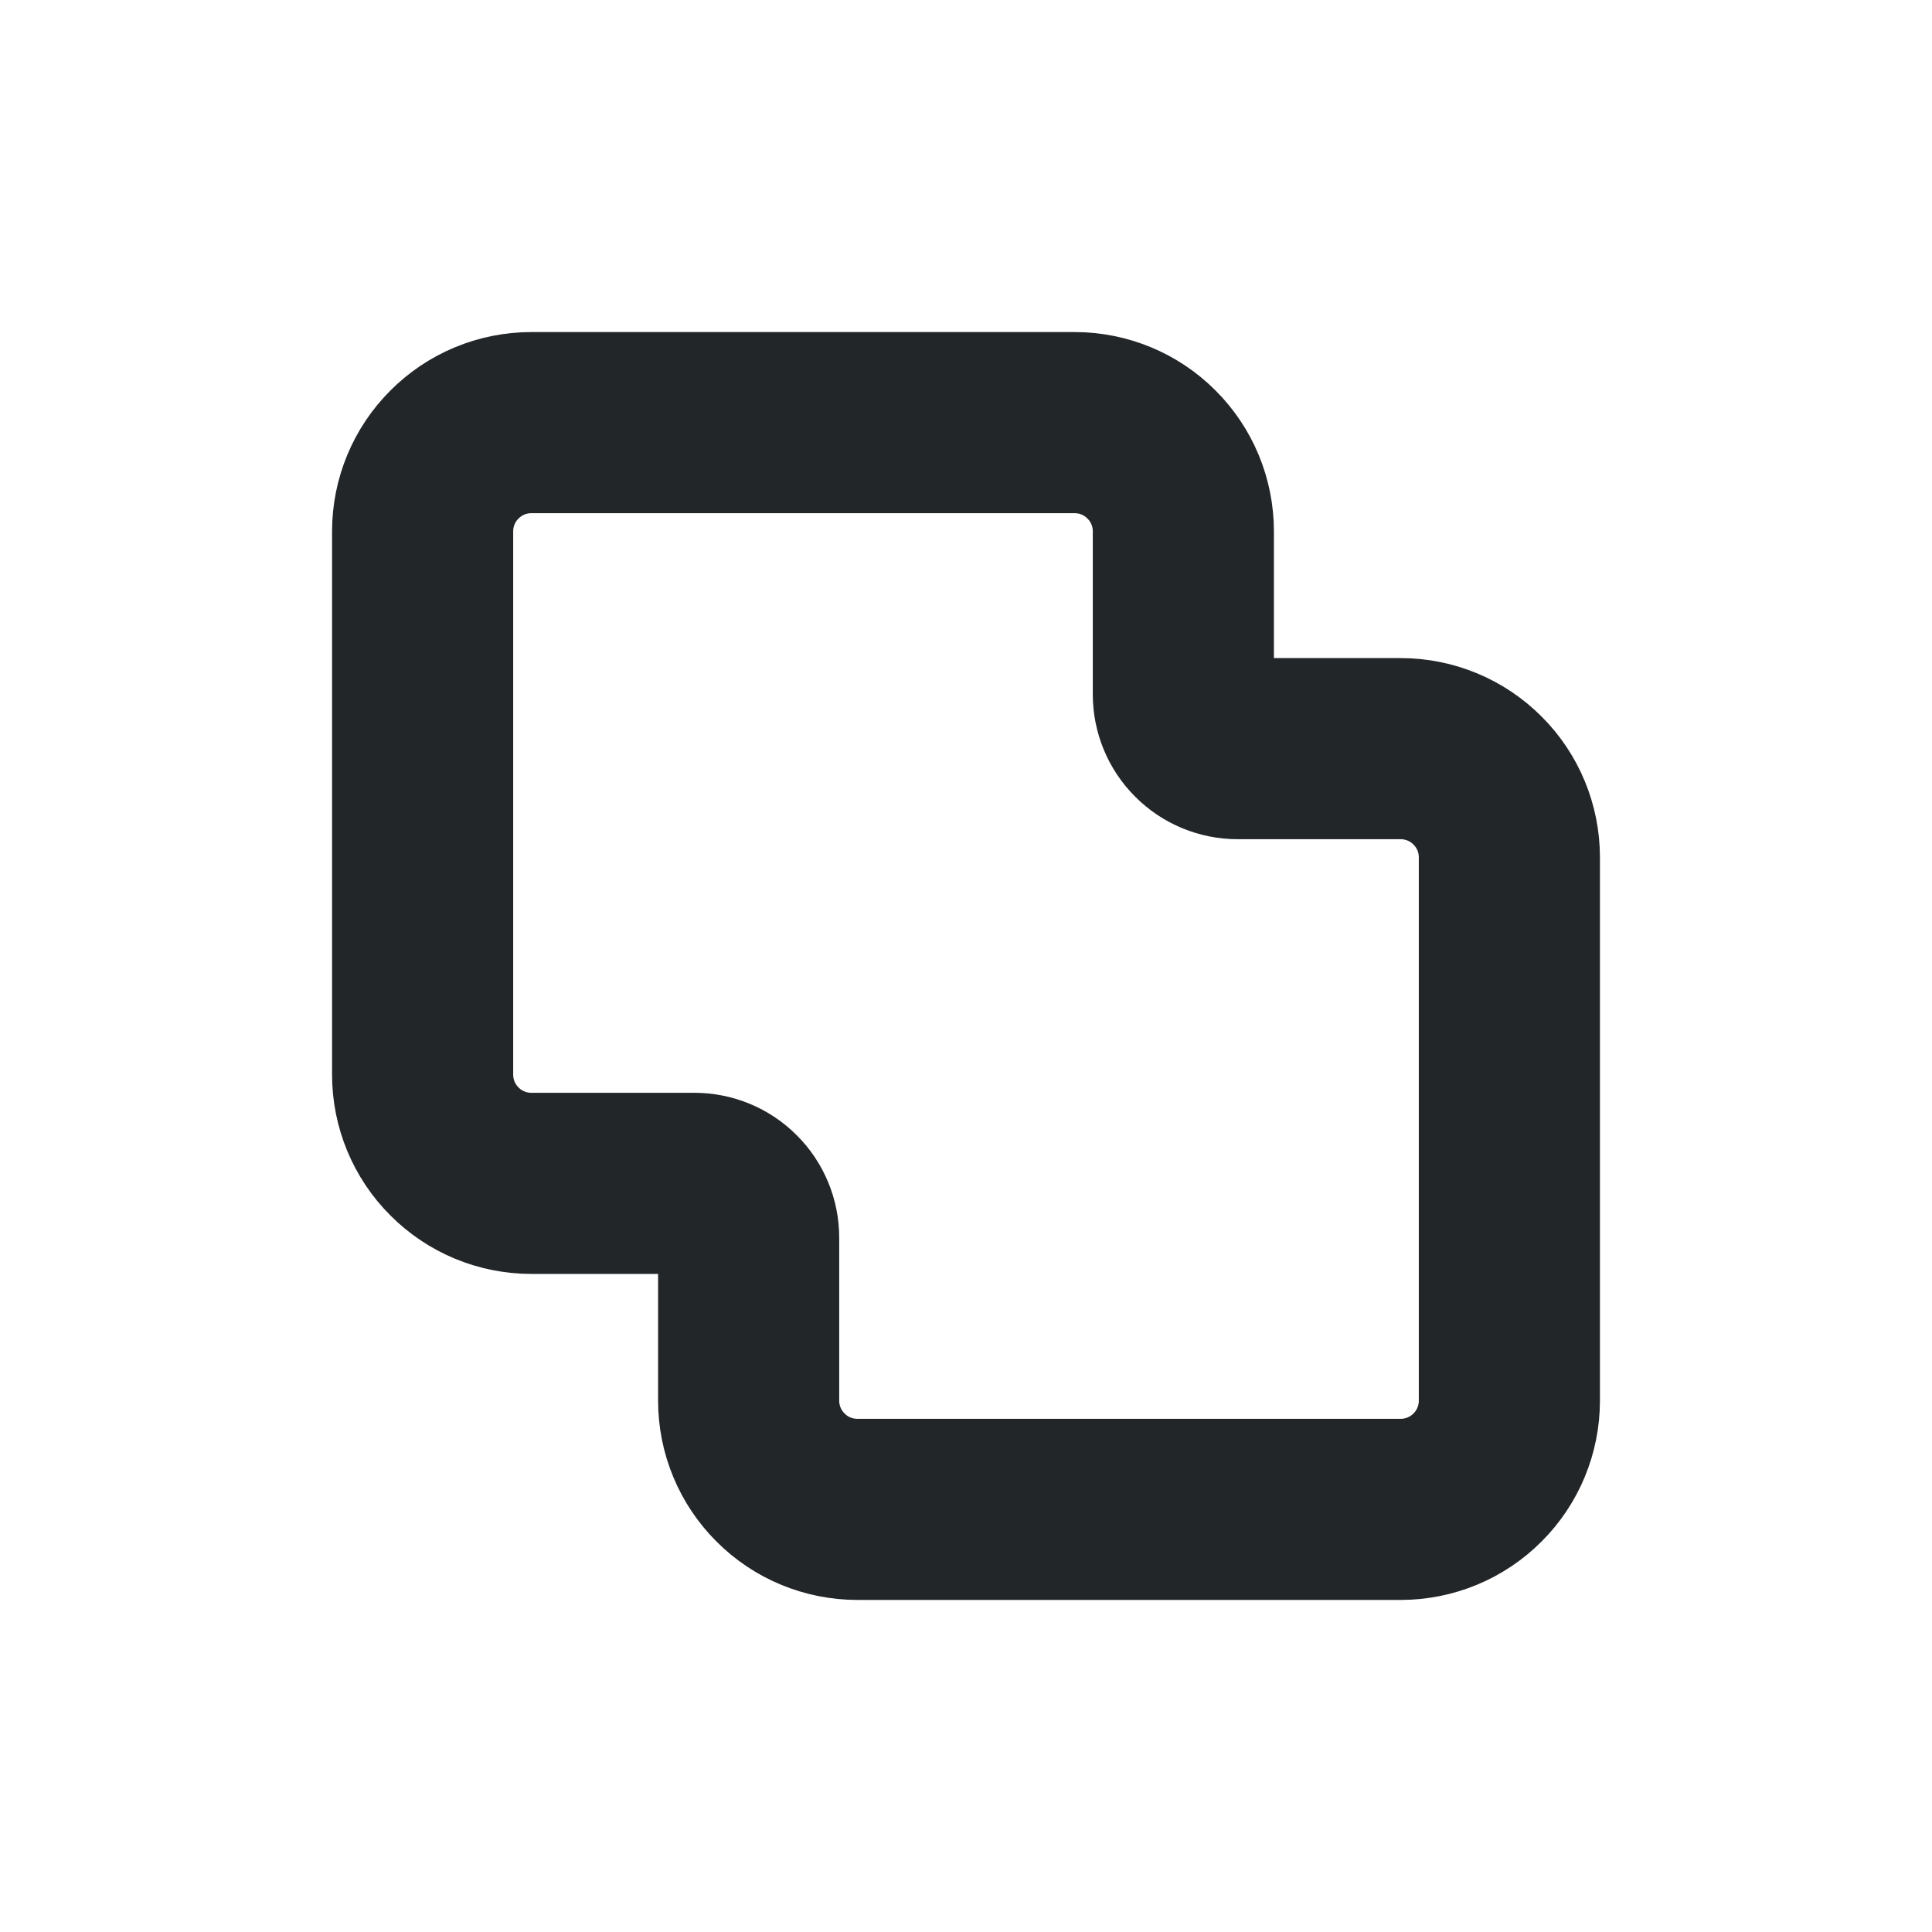
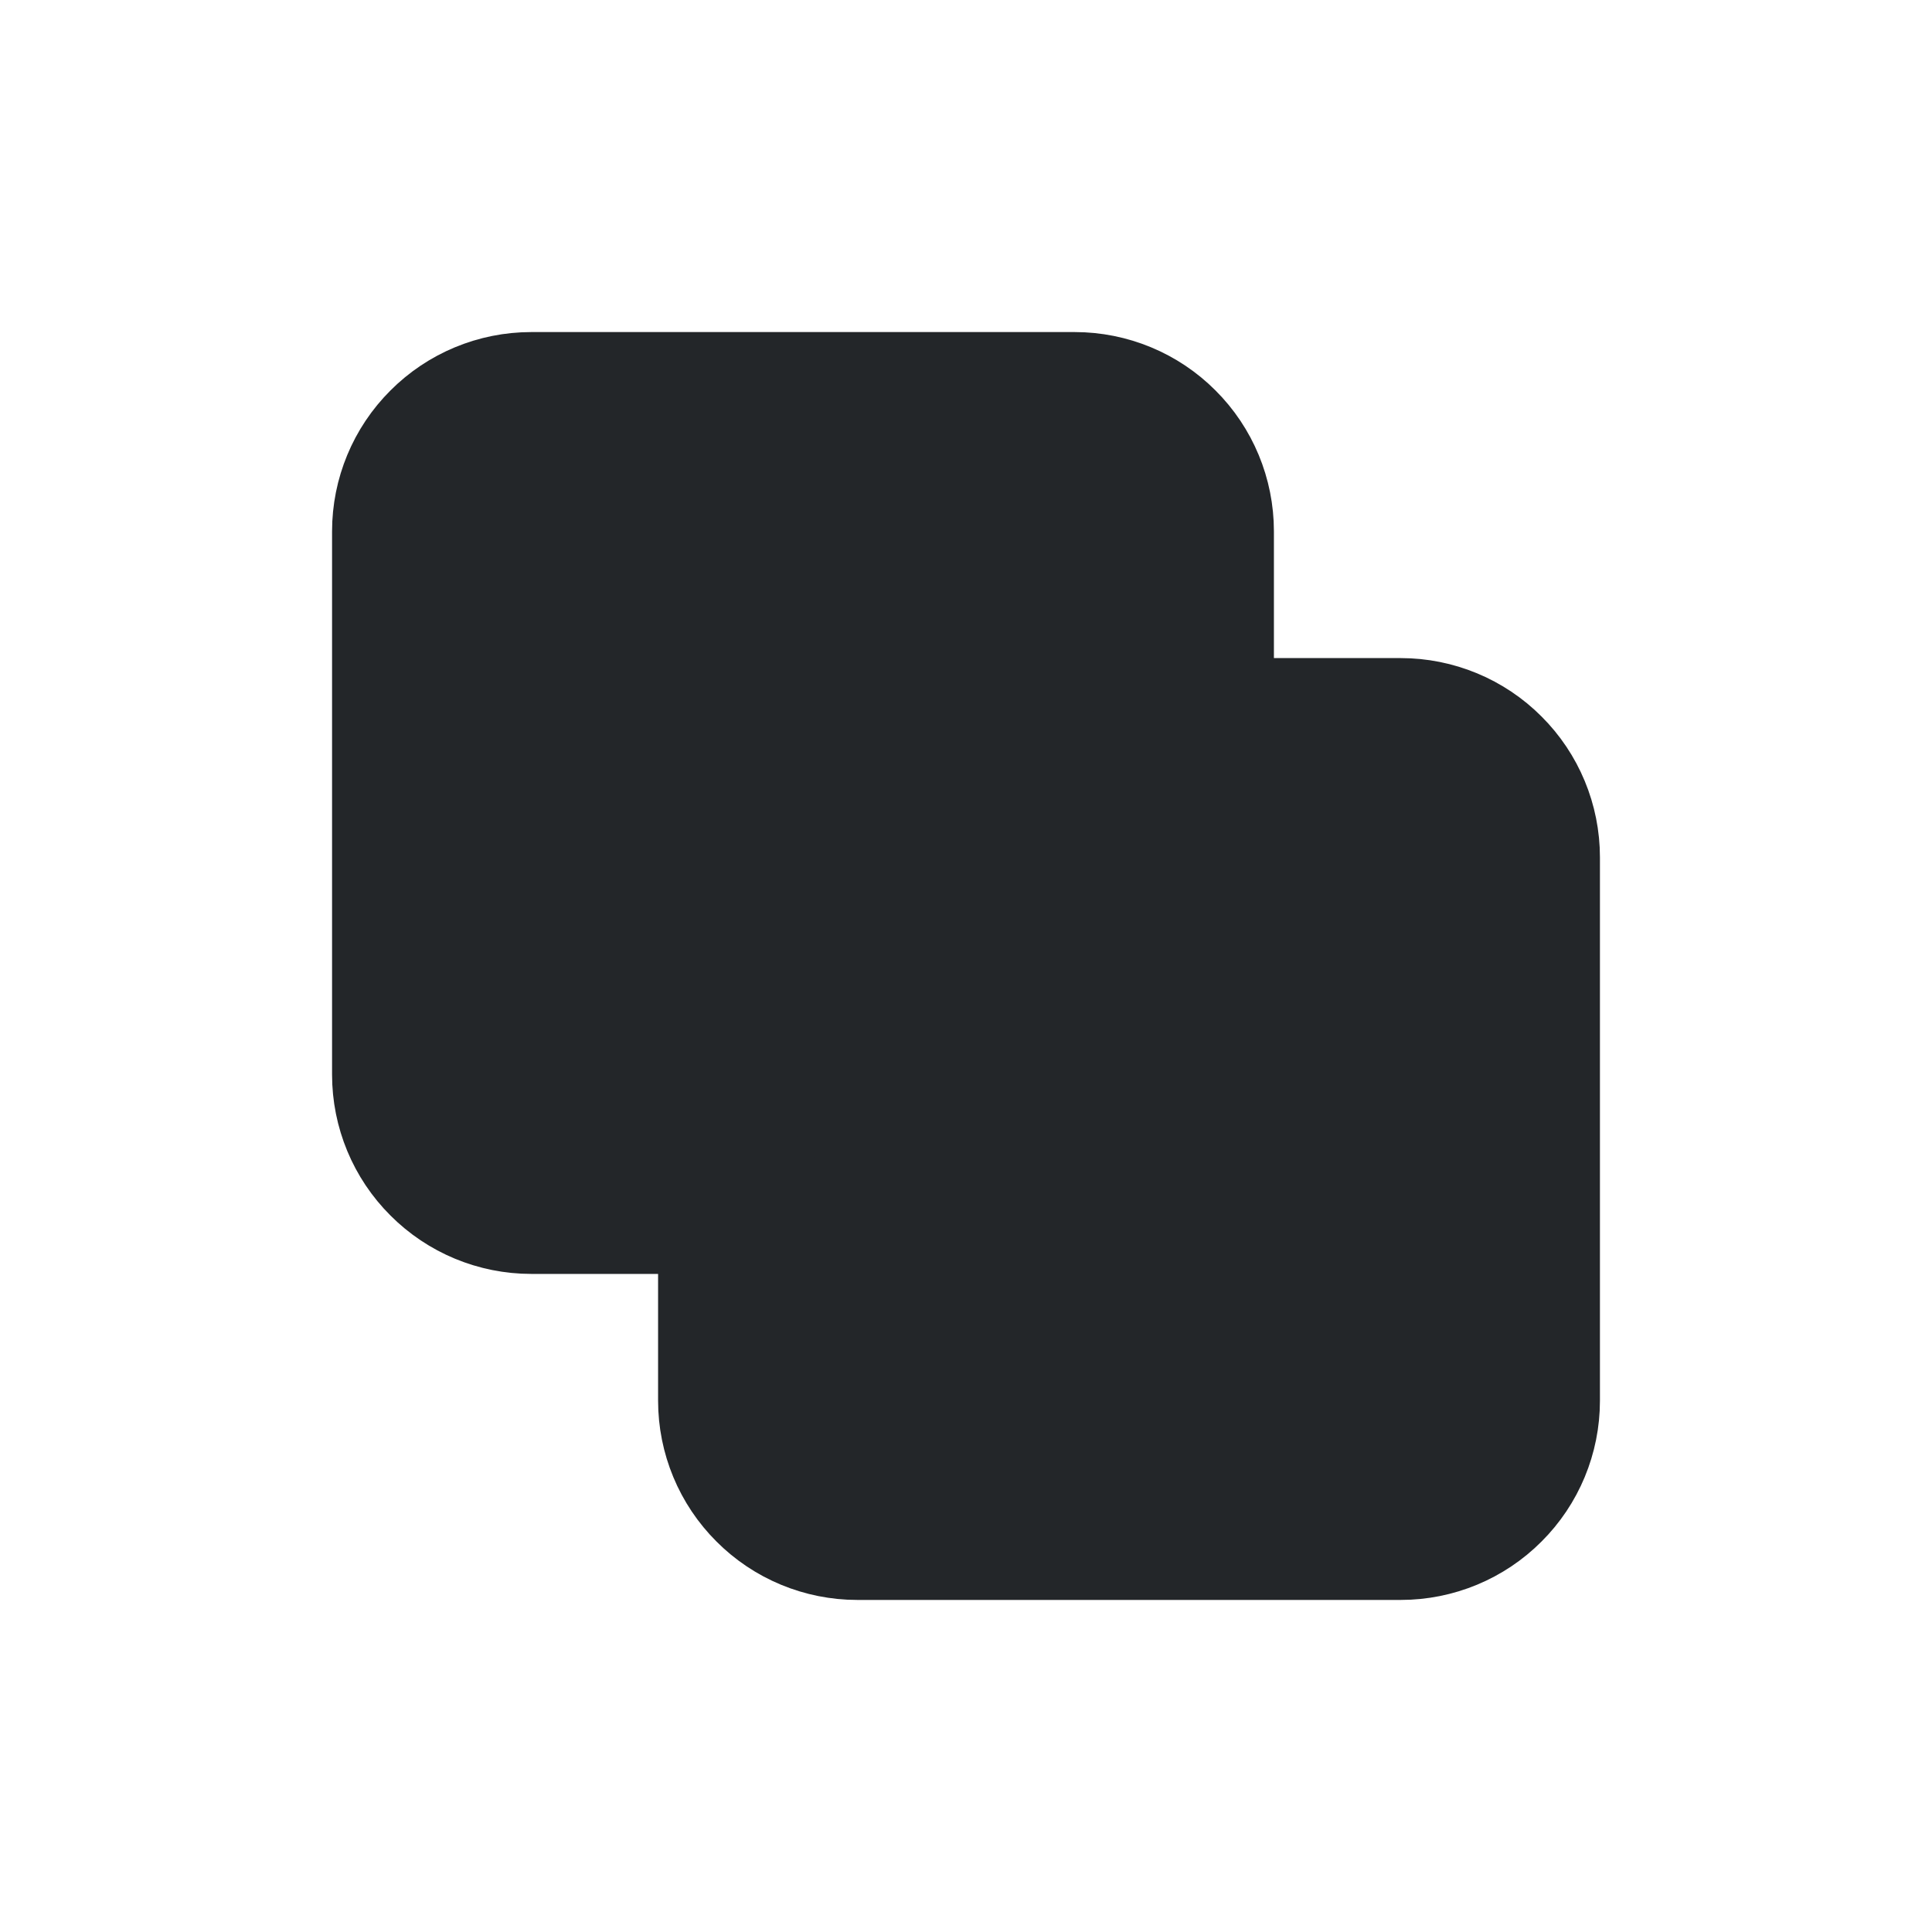
<svg xmlns="http://www.w3.org/2000/svg" width="16" height="16" viewBox="0 0 16 16" fill="none">
  <defs>
    <style id="current-color-scheme" type="text/css">
.ColorScheme-Text {
color:#232629;
}
</style>
  </defs>
-   <path class="ColorScheme-Text" d="M4.4 9.8C4.161 9.8 3.932 9.705 3.764 9.536C3.595 9.368 3.5 9.139 3.5 8.9V4.4C3.5 4.161 3.595 3.932 3.764 3.764C3.932 3.595 4.161 3.5 4.4 3.5H8.9C9.139 3.5 9.368 3.595 9.536 3.764C9.705 3.932 9.8 4.161 9.8 4.4V5.75C9.8 5.869 9.847 5.984 9.932 6.068C10.016 6.153 10.131 6.2 10.25 6.2H11.6C11.839 6.2 12.068 6.295 12.236 6.464C12.405 6.632 12.5 6.861 12.5 7.1V11.6C12.5 11.839 12.405 12.068 12.236 12.236C12.068 12.405 11.839 12.5 11.6 12.5H7.1C6.861 12.5 6.632 12.405 6.464 12.236C6.295 12.068 6.2 11.839 6.2 11.6V10.25C6.2 10.131 6.153 10.016 6.068 9.932C5.984 9.847 5.869 9.8 5.75 9.8H4.4Z" stroke="currentColor" stroke-width="1.5" stroke-linecap="round" stroke-linejoin="round" />
+   <g fill="currentColor" class="ColorScheme-Text" stroke="currentColor" stroke-width="1.5" stroke-linecap="round" stroke-linejoin="round">
+     <path d="M4.4 9.8C4.161 9.8 3.932 9.705 3.764 9.536C3.595 9.368 3.5 9.139 3.5 8.9V4.4C3.5 4.161 3.595 3.932 3.764 3.764C3.932 3.595 4.161 3.5 4.4 3.5H8.9C9.139 3.5 9.368 3.595 9.536 3.764C9.705 3.932 9.8 4.161 9.8 4.4V5.75C9.8 5.869 9.847 5.984 9.932 6.068C10.016 6.153 10.131 6.2 10.25 6.2H11.6C11.839 6.2 12.068 6.295 12.236 6.464C12.405 6.632 12.5 6.861 12.5 7.1V11.6C12.5 11.839 12.405 12.068 12.236 12.236C12.068 12.405 11.839 12.5 11.6 12.5H7.1C6.861 12.5 6.632 12.405 6.464 12.236C6.295 12.068 6.2 11.839 6.2 11.6V10.25C6.2 10.131 6.153 10.016 6.068 9.932C5.984 9.847 5.869 9.8 5.75 9.8H4.4Z" />
+   </g>
</svg>
